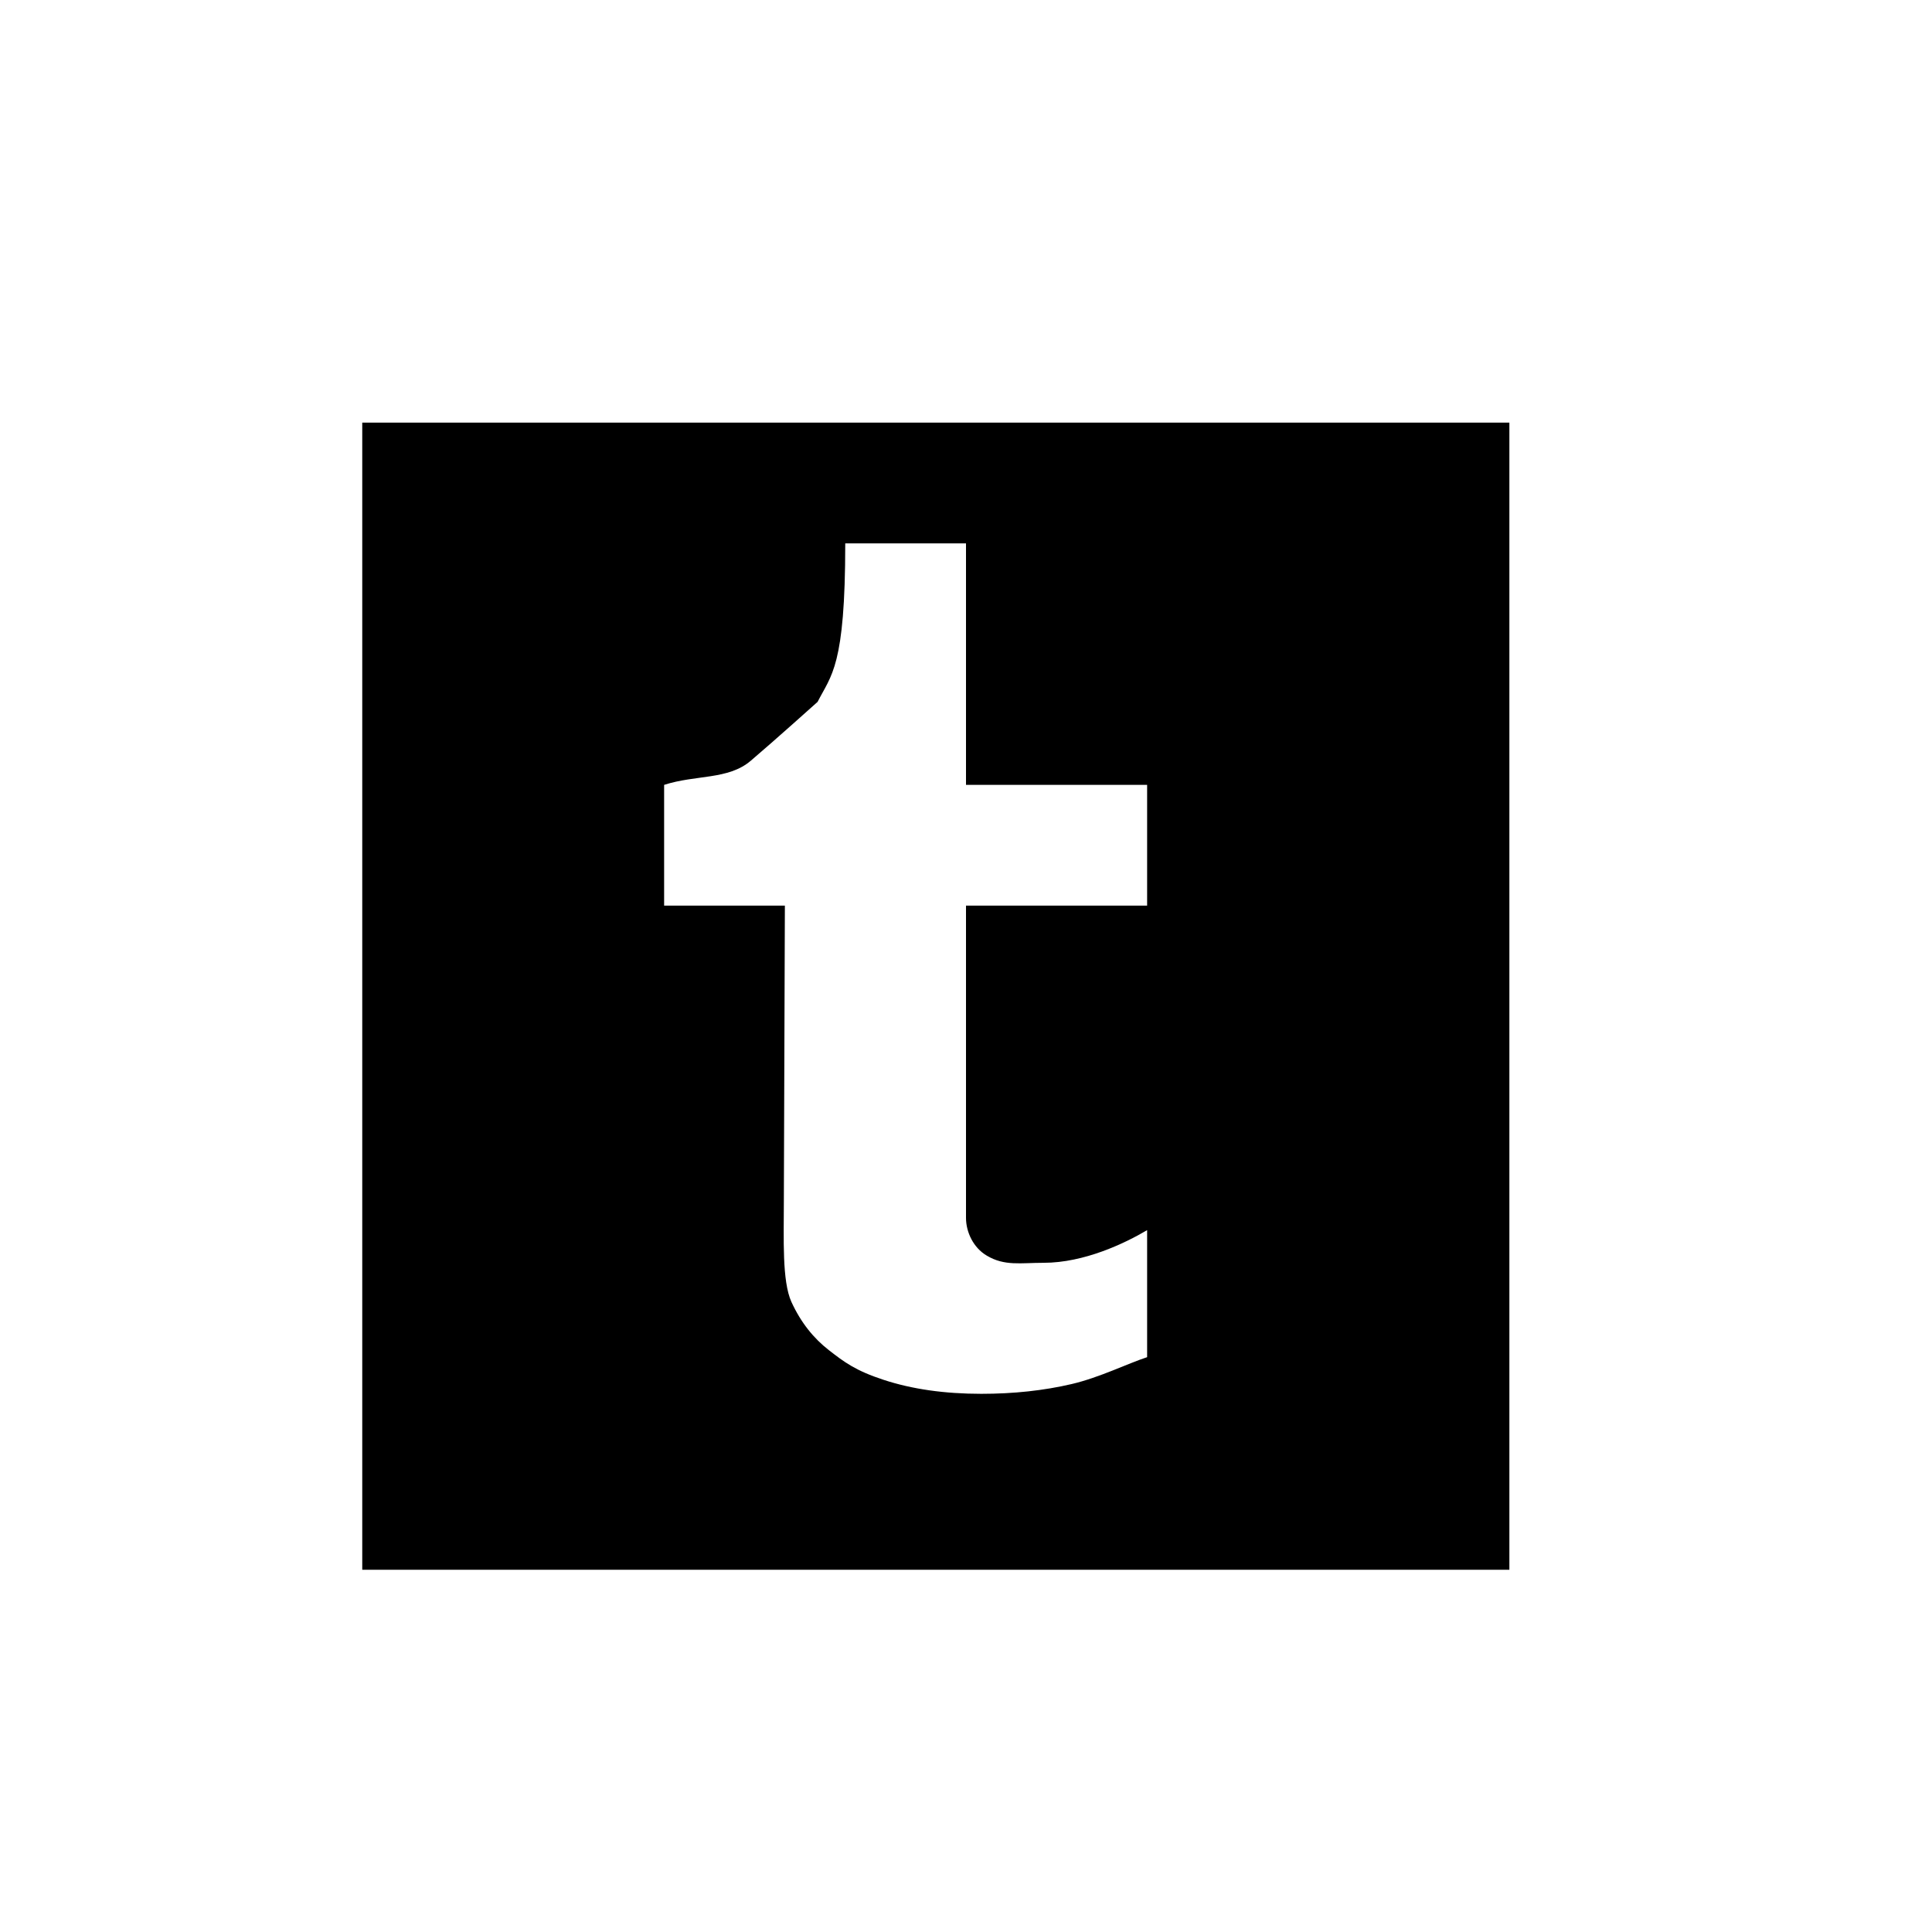
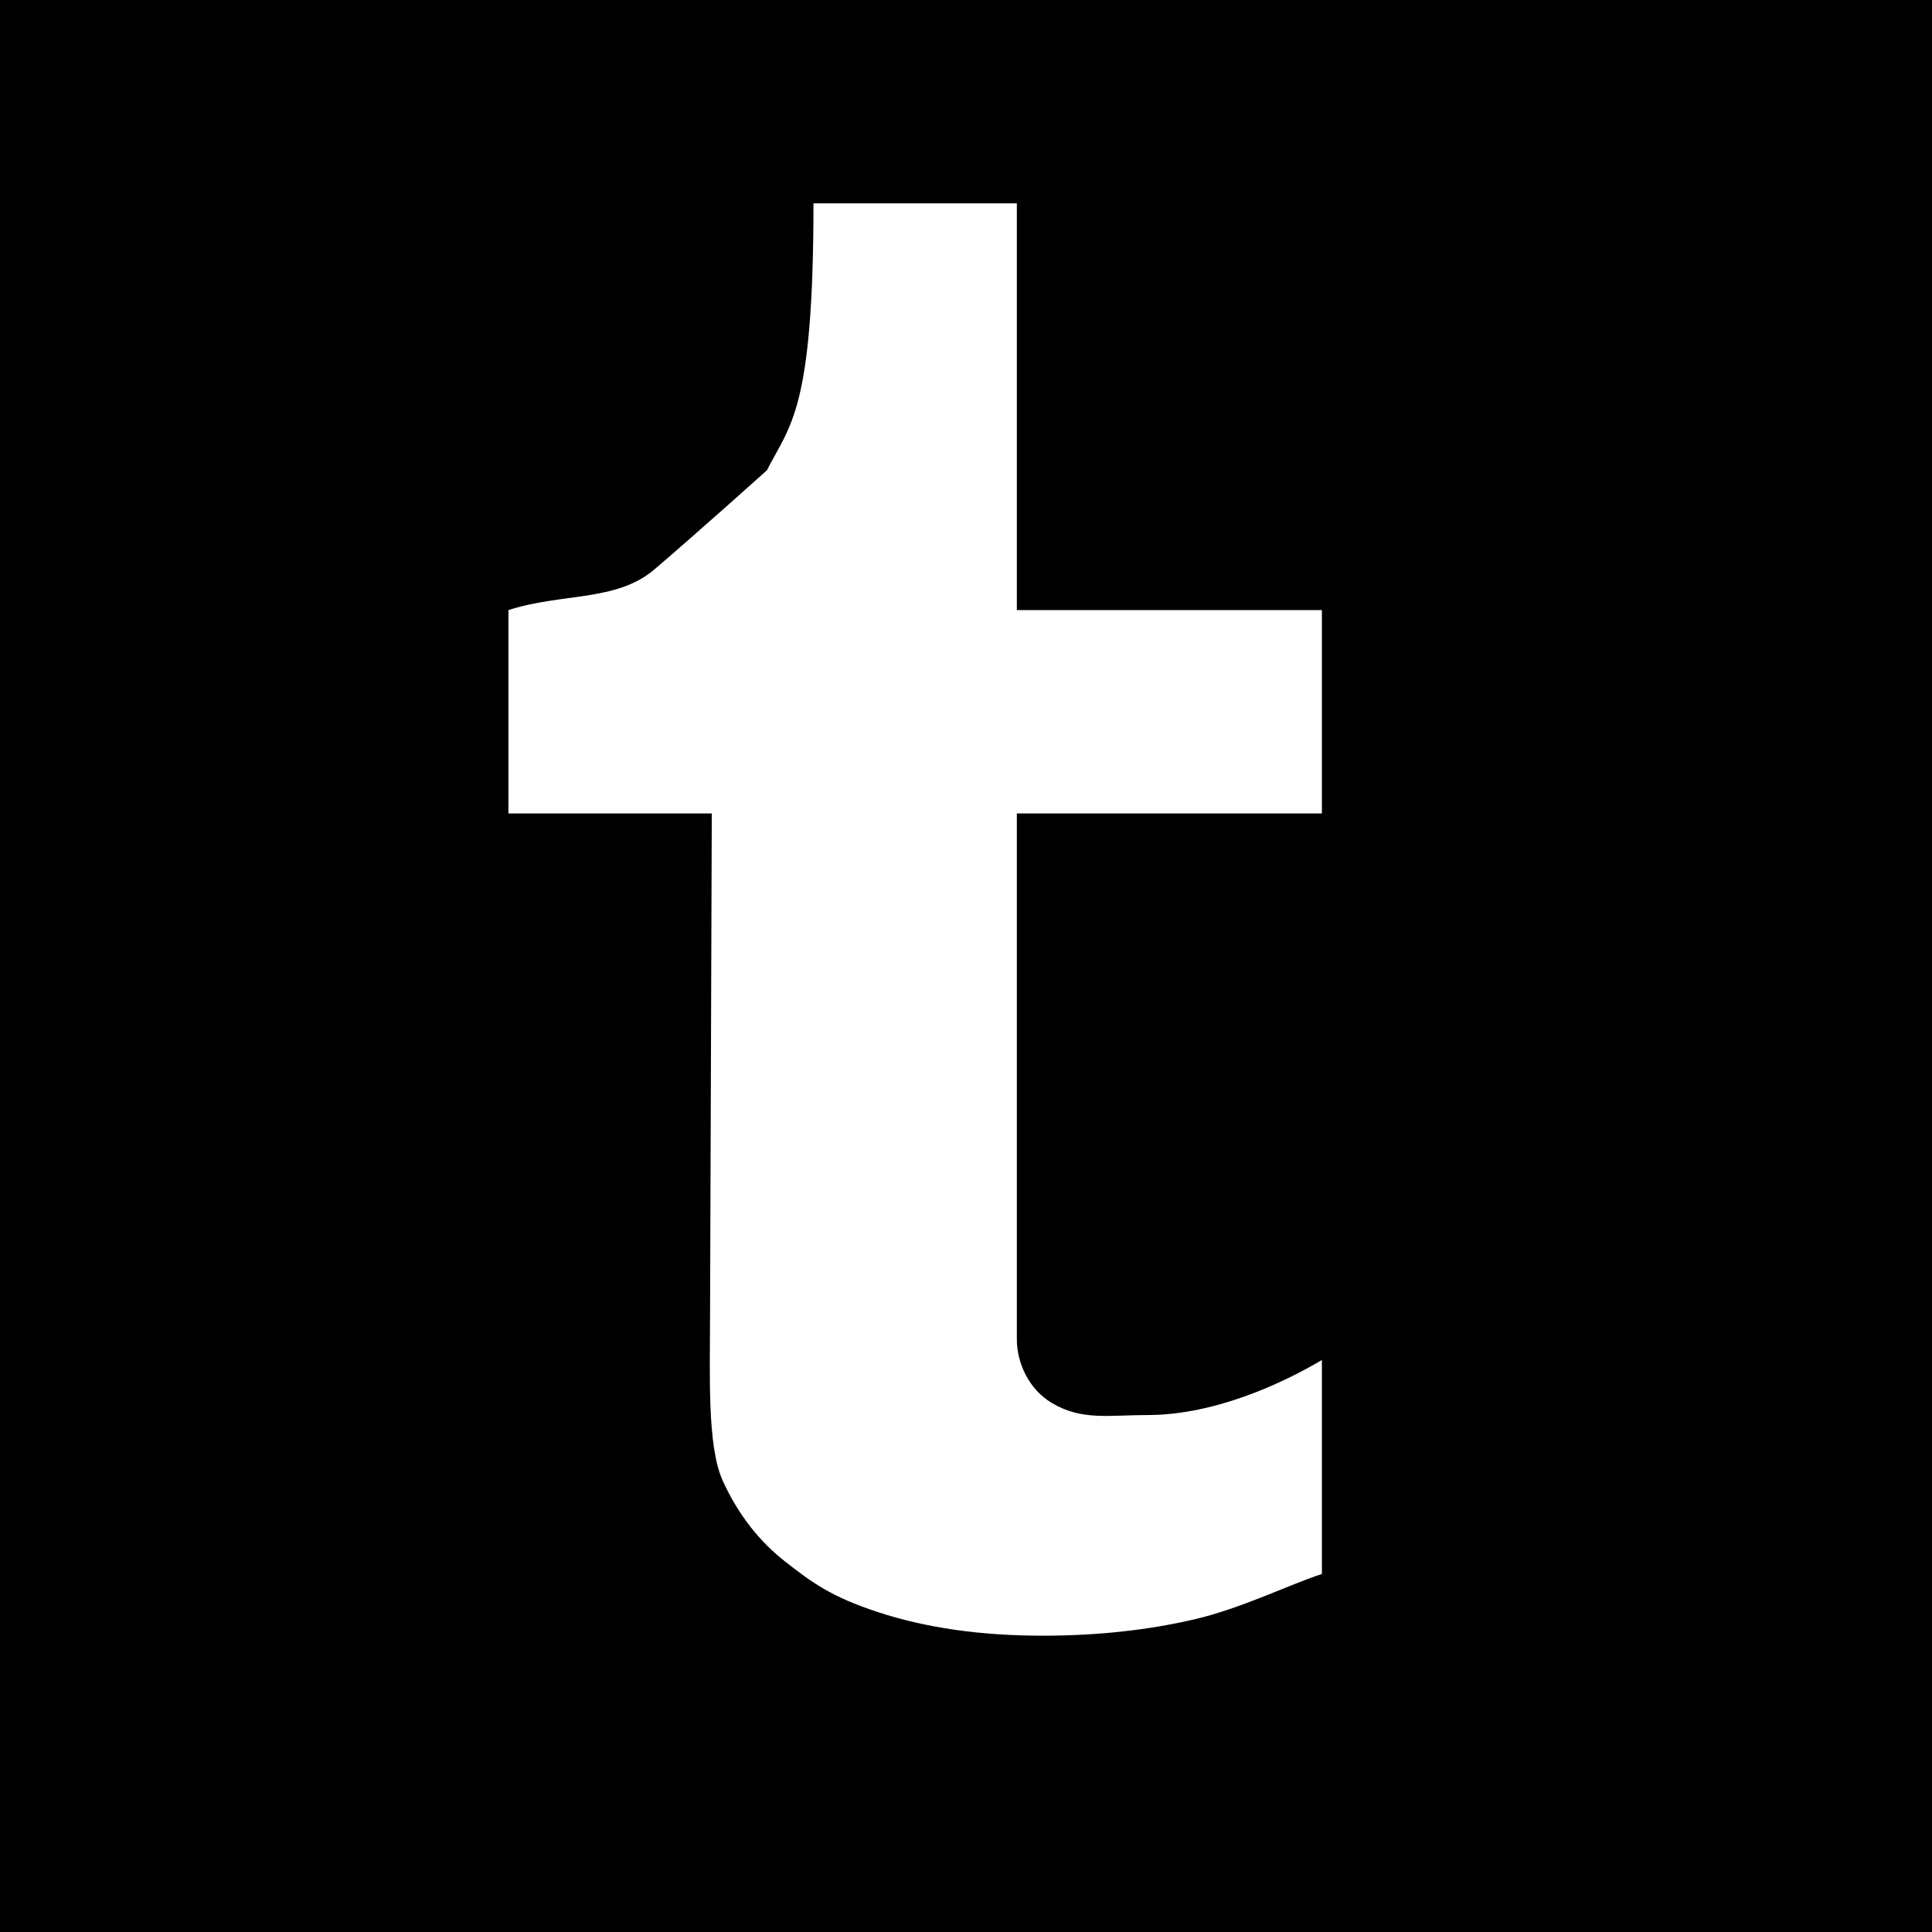
- <svg xmlns="http://www.w3.org/2000/svg" version="1.1" id="Layer_1" x="0px" y="0px" width="32px" height="32px" viewBox="0 0 32 32" style="enable-background:new 0 0 32 32;" xml:space="preserve">
+ <svg xmlns="http://www.w3.org/2000/svg" version="1.1" id="Layer_1" x="0px" y="0px" width="19px" height="19px" viewBox="6 7 19 19" enable-background="new 6 7 19 19" xml:space="preserve">
  <path d="M6,7v19h19V7H6z M19,15h-3v4c0,0.773,0,0.773,0,1.172c0,0.234,0.121,0.494,0.344,0.625c0.294,0.176,0.56,0.119,0.941,0.119  c0.674,0,1.348-0.324,1.715-0.541v2.104c-0.317,0.103-0.788,0.337-1.249,0.445c-0.462,0.108-0.961,0.162-1.498,0.162  c-0.608,0-1.147-0.077-1.616-0.231c-0.469-0.153-0.657-0.297-0.908-0.492s-0.464-0.456-0.621-0.8  c-0.156-0.344-0.125-1.048-0.125-1.656L13,15h-2v-2c0.524-0.17,1.06-0.081,1.433-0.398c0.374-0.317,1.109-0.977,1.109-0.977  C13.768,11.18,14,11.042,14,9h2v4h3V15z" />
</svg>
